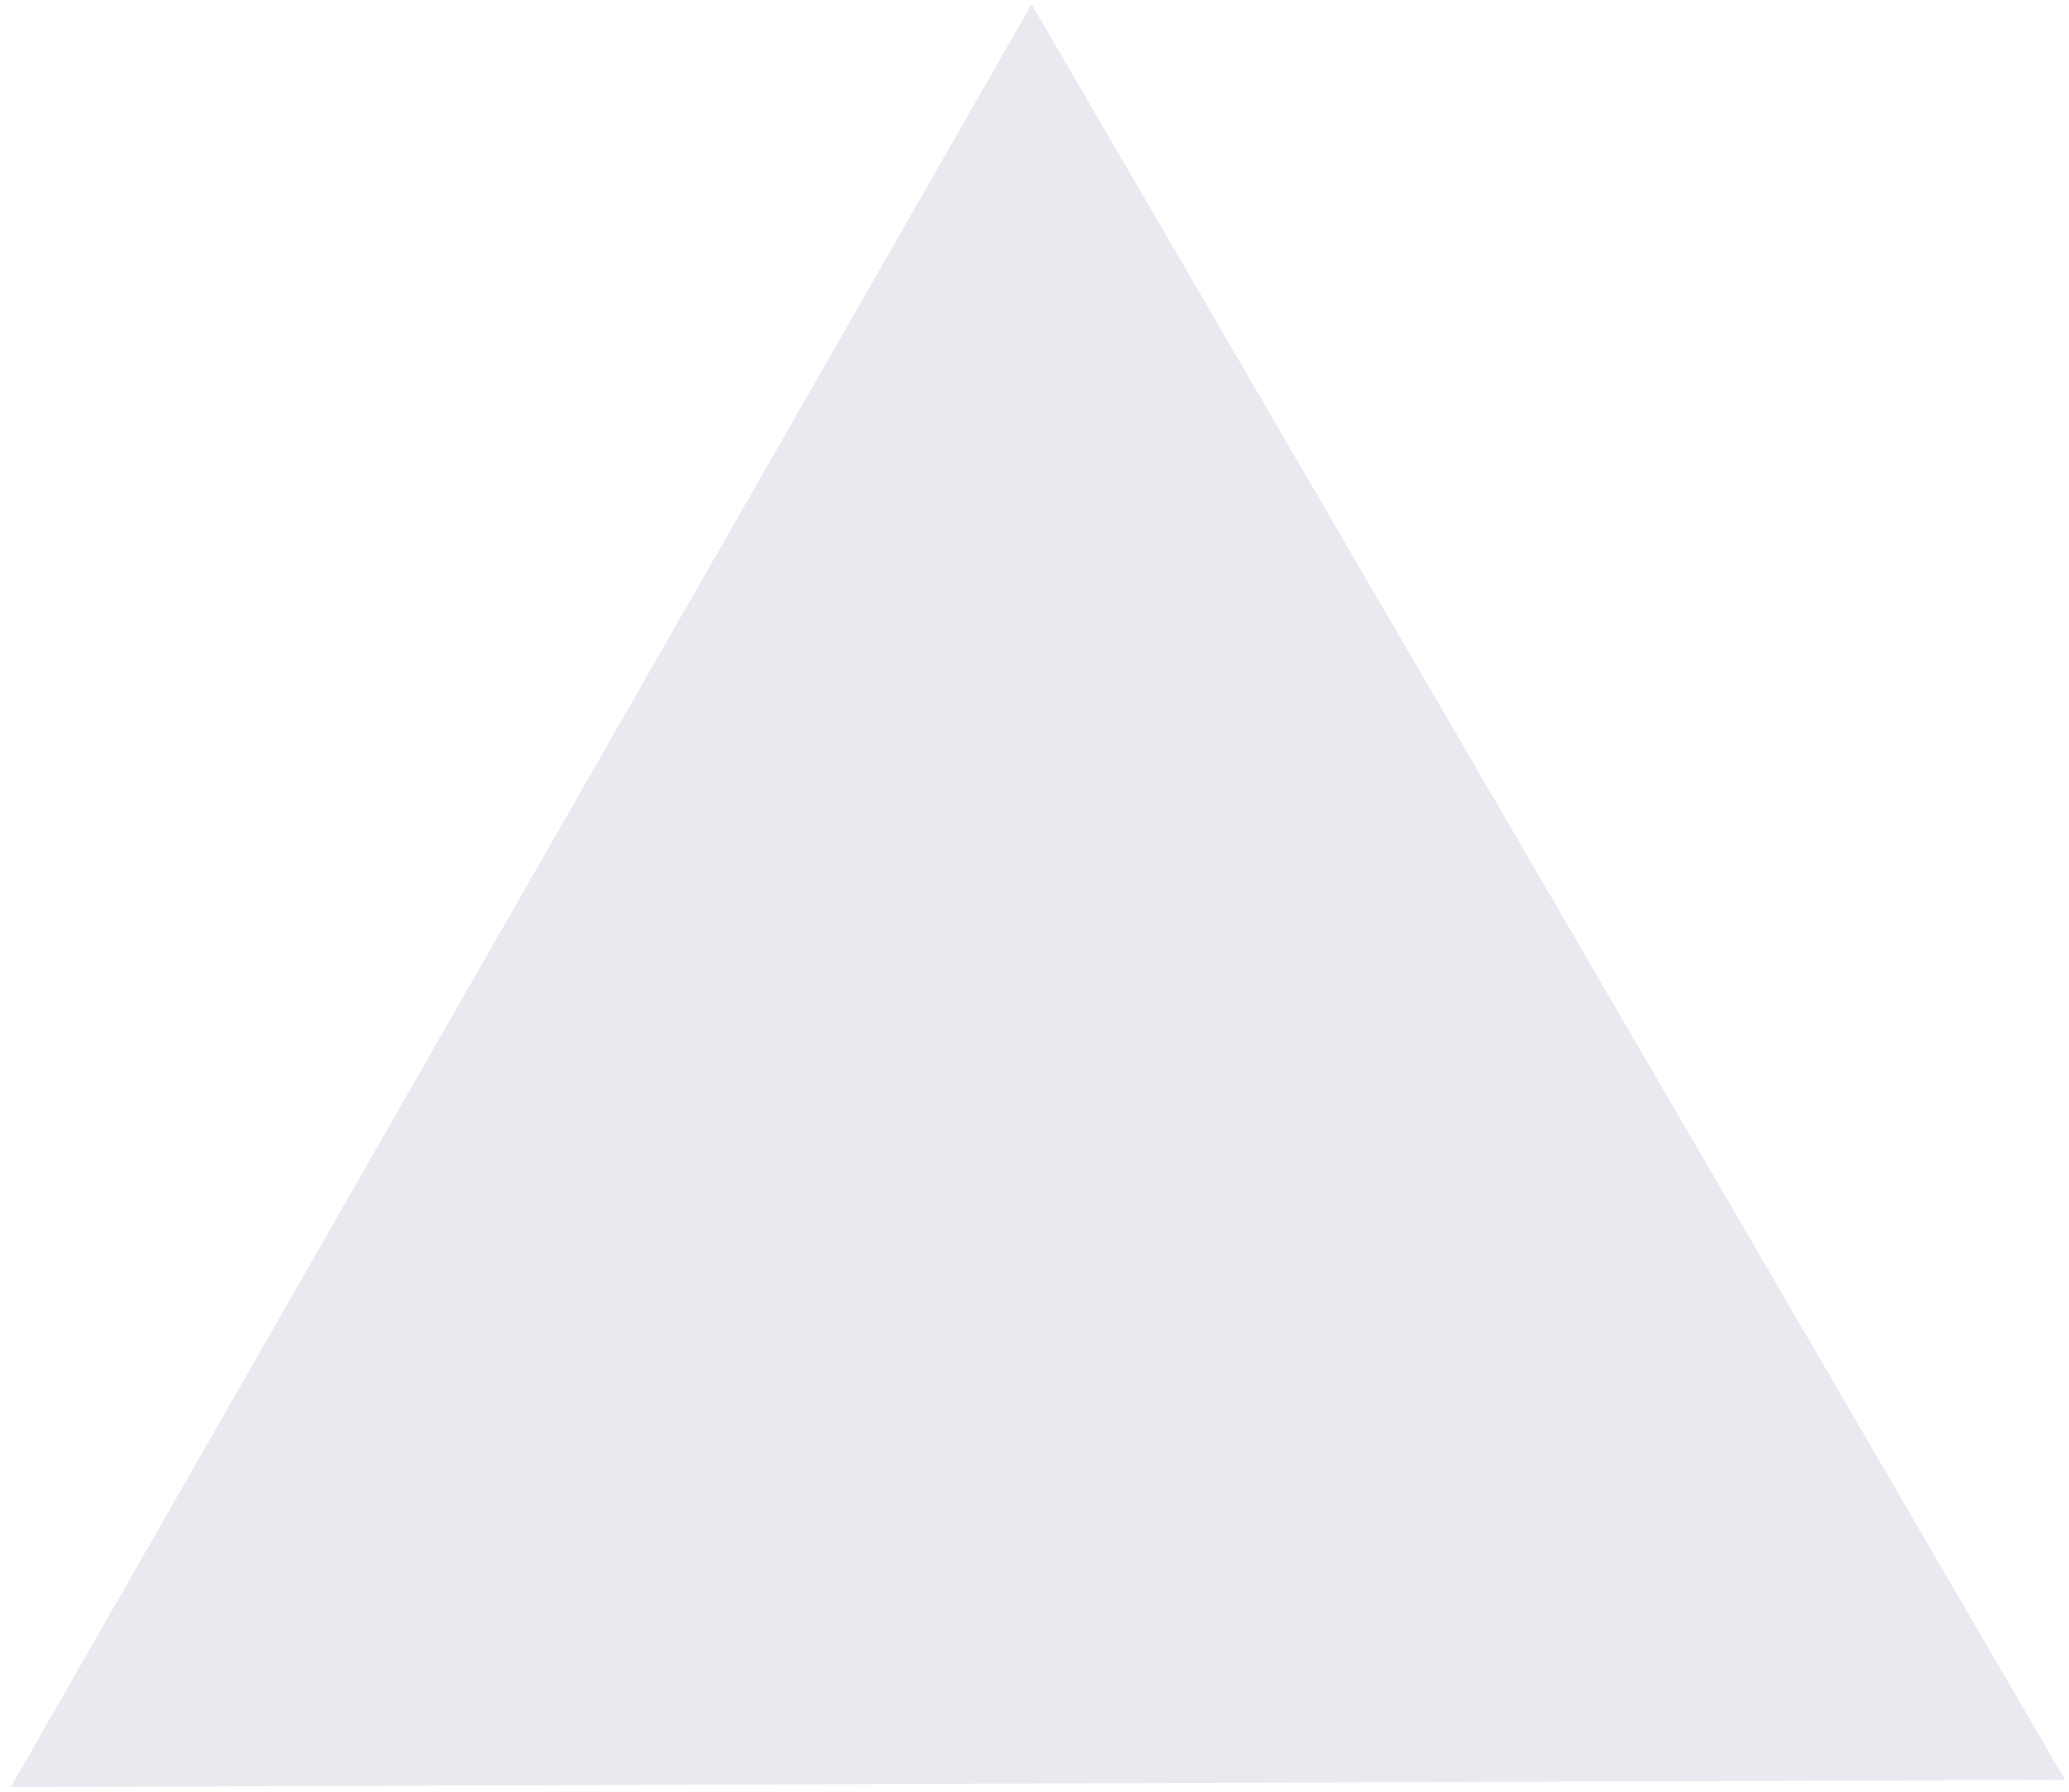
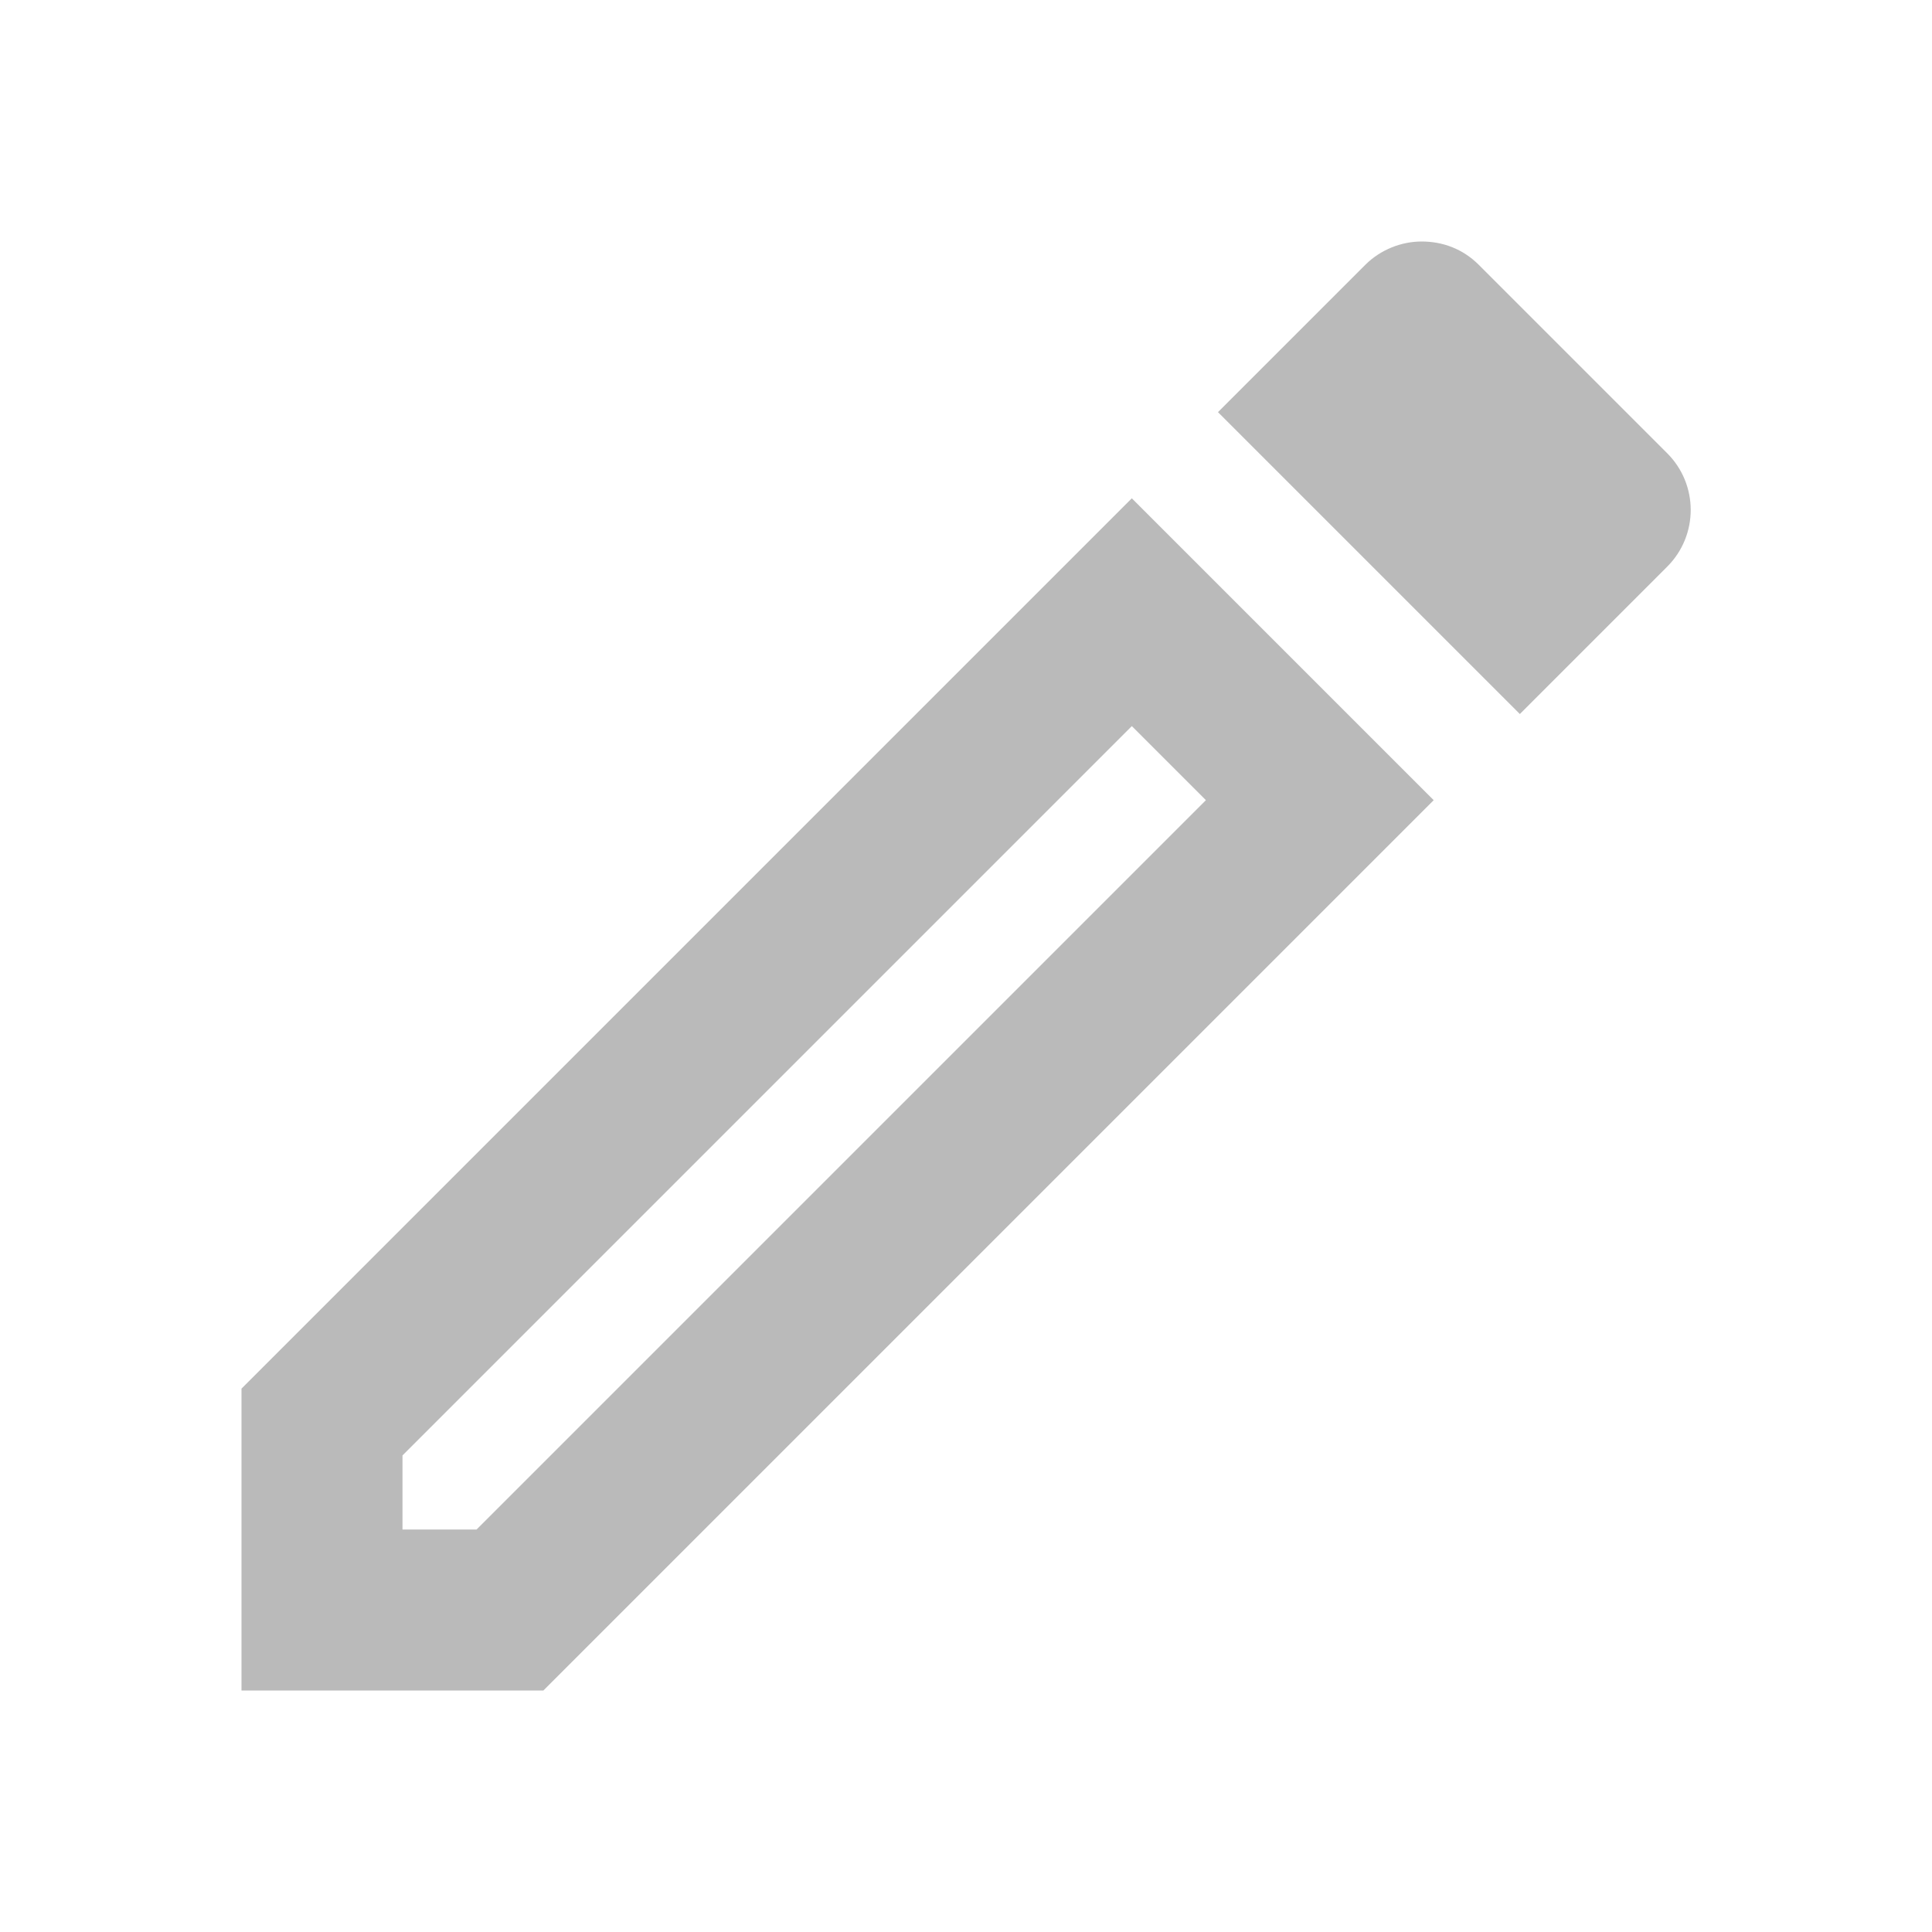
- <svg xmlns="http://www.w3.org/2000/svg" width="134" height="116" viewBox="0 0 134 116" fill="none">
-   <path opacity="0.1" d="M66.814 0.27L133.744 115.257L0.697 115.726L66.814 0.27Z" fill="#212D69" />
+ <svg xmlns="http://www.w3.org/2000/svg" width="64" height="64" viewBox="0 0 64 64" fill="none">
+   <path d="M37.493 24.053L39.947 26.507L15.787 50.667H13.333V48.213L37.493 24.053V24.053ZM47.093 8C46.427 8 45.733 8.267 45.227 8.773L40.347 13.653L50.347 23.653L55.227 18.773C56.267 17.733 56.267 16.053 55.227 15.013L48.987 8.773C48.453 8.24 47.787 8 47.093 8V8ZM37.493 16.507L8 46V56H18L47.493 26.507L37.493 16.507V16.507Z" fill="#BABABA" />
</svg>
